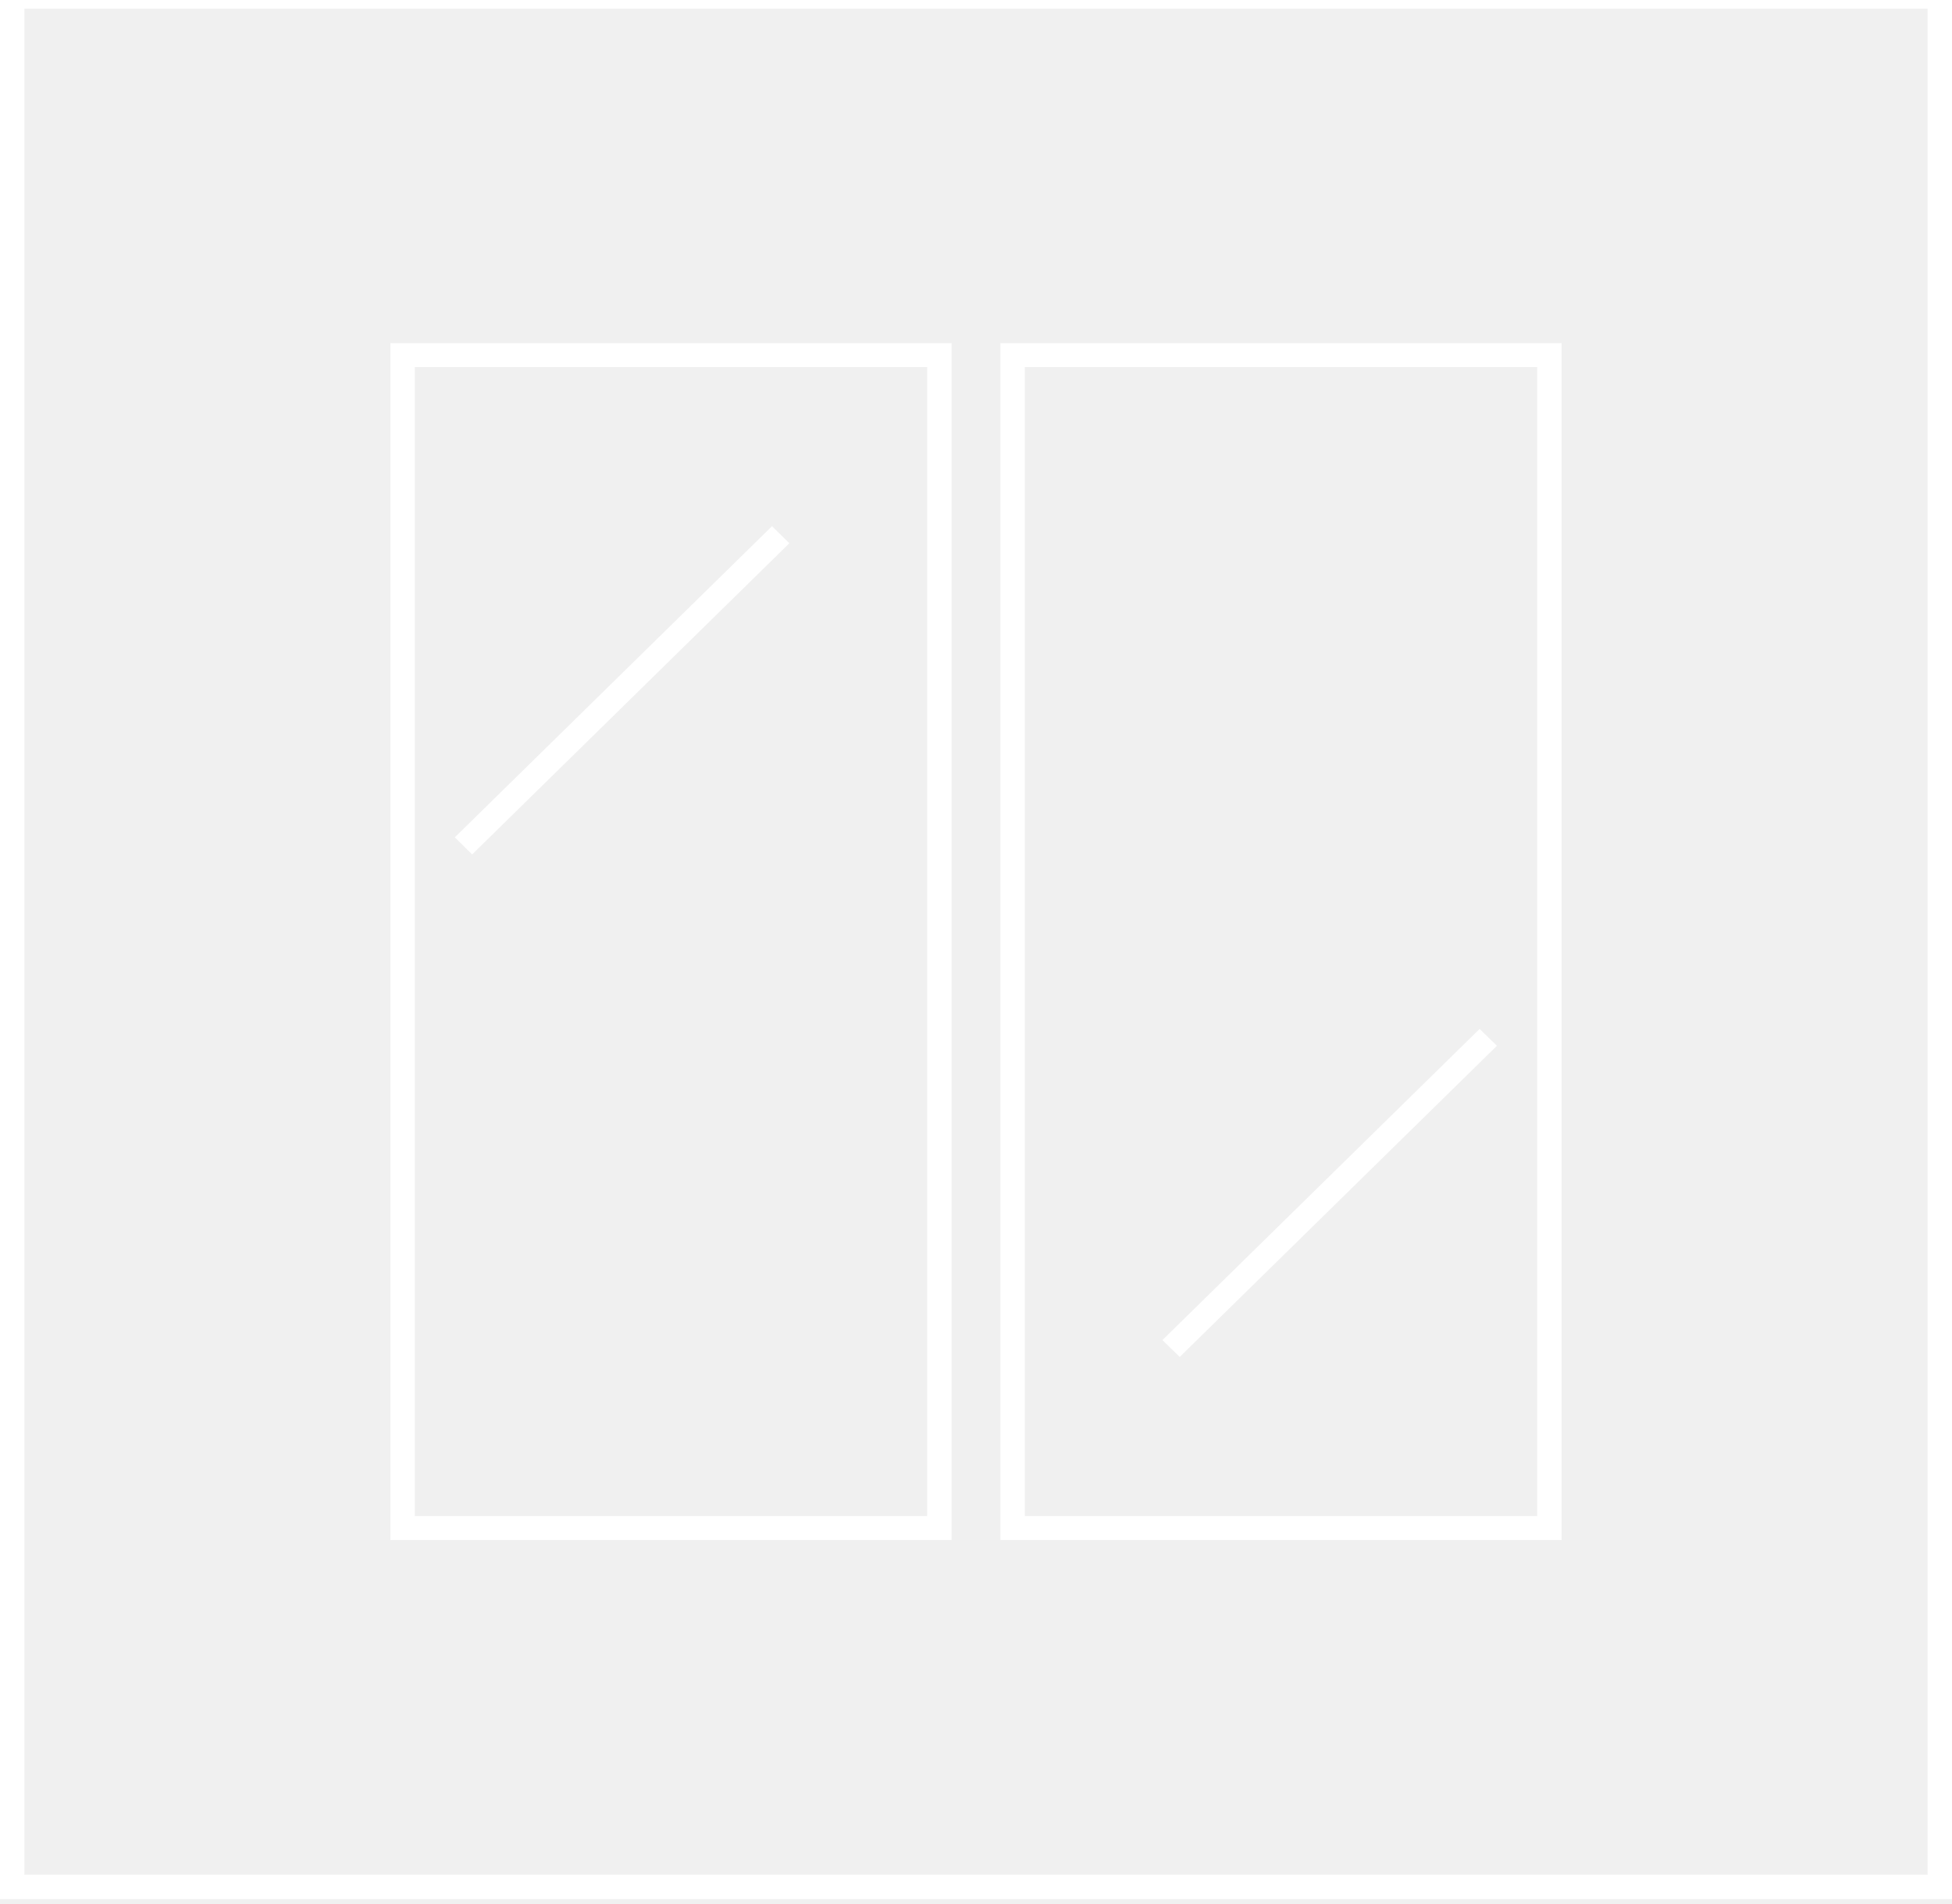
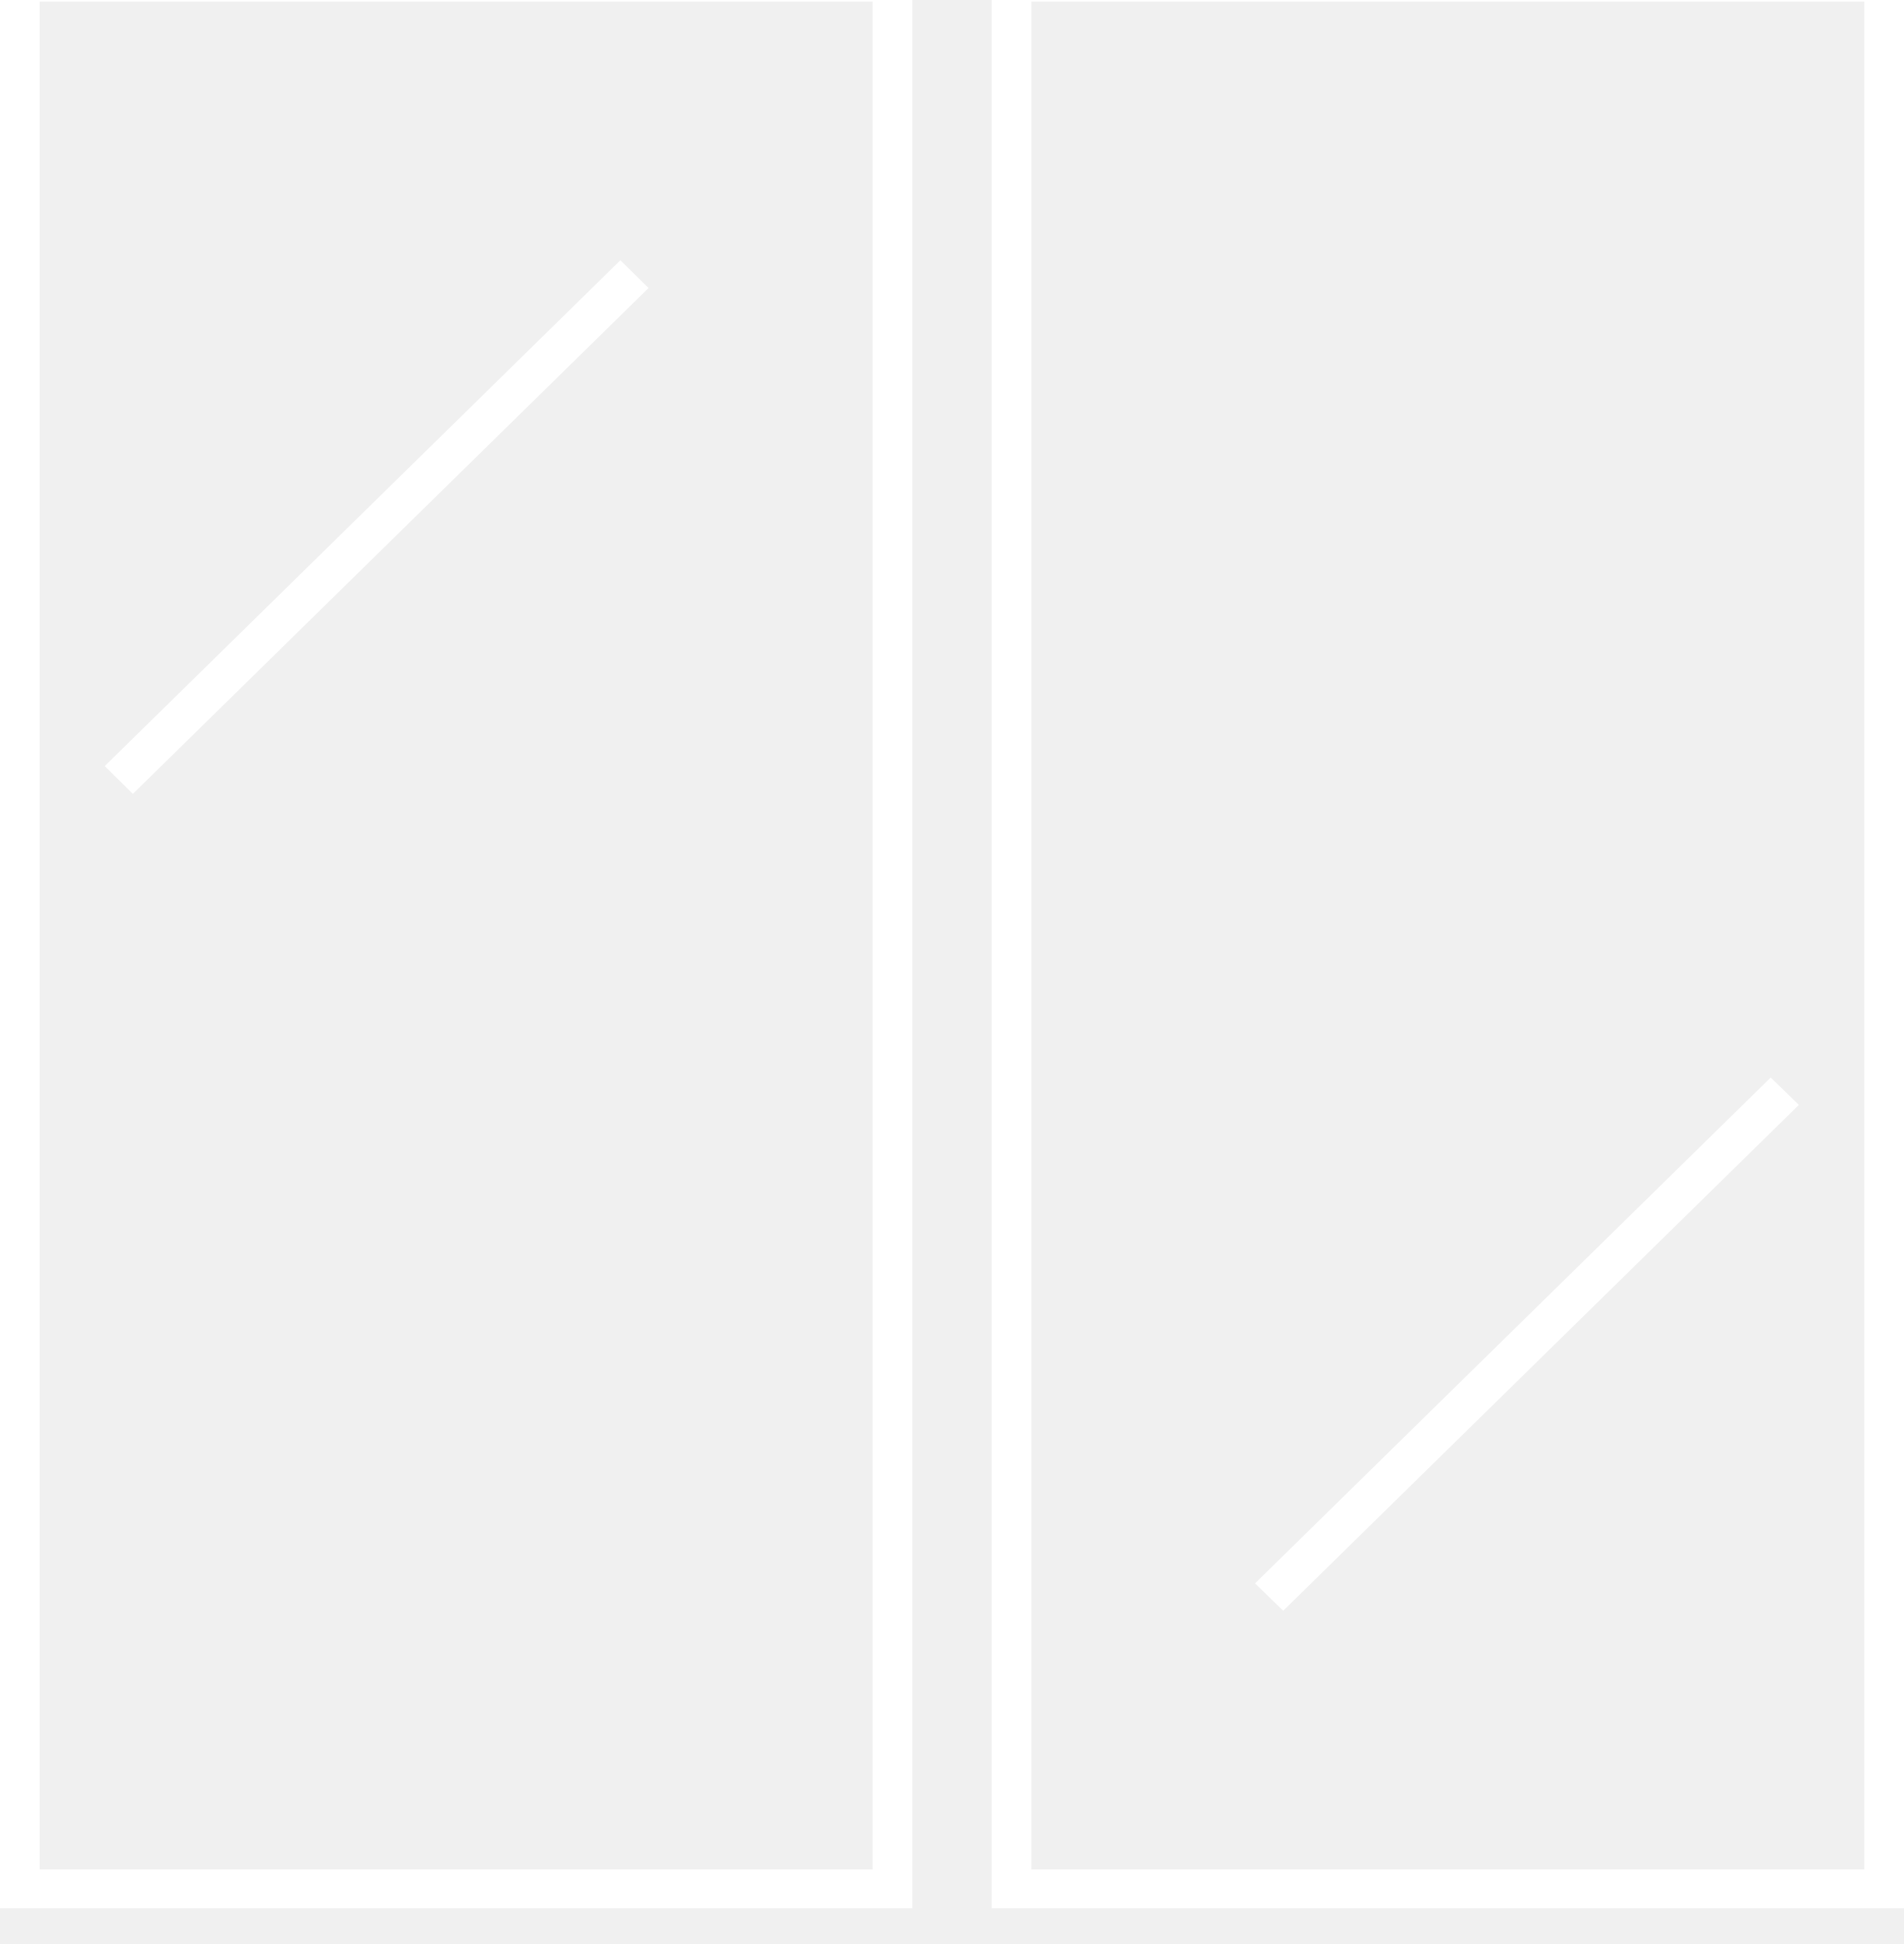
- <svg xmlns="http://www.w3.org/2000/svg" width="80" height="78" viewBox="0 0 80 78" fill="none">
+ <svg xmlns="http://www.w3.org/2000/svg" width="48" height="49" viewBox="0 0 48 49" fill="none">
  <defs />
-   <rect id="Rectangle 69" x="0.5" y="-0.143" width="79" height="77.459" stroke="#FFFFFF" stroke-opacity="1" stroke-width="1" />
-   <path id="Rectangle 80 (Stroke)" d="M63 15.04L42 15.04L42 62.12L63 62.12L63 15.04ZM41 14.06L41 63.1L64 63.1L64 14.06L41 14.06Z" fill="#FFFFFF" fill-opacity="1" fill-rule="evenodd" />
-   <path id="Rectangle 81 (Stroke)" d="M38 15.04L17 15.04L17 62.12L38 62.12L38 15.04ZM16 14.06L16 63.1L39 63.1L39 14.06L16 14.06Z" fill="#FFFFFF" fill-opacity="1" fill-rule="evenodd" />
-   <path id="Line 9 (Stroke)" d="M47.64 54.91L60.64 42.16L61.35 42.85L48.35 55.6L47.64 54.91Z" fill="#FFFFFF" fill-opacity="1" fill-rule="evenodd" />
-   <path id="Line 10 (Stroke)" d="M18.64 34.31L31.64 21.56L32.35 22.26L19.35 35.01L18.64 34.31Z" fill="#FFFFFF" fill-opacity="1" fill-rule="evenodd" />
+   <path id="Rectangle 80 (Stroke)" d="M47 0.04L26 0.04L26 47.12L47 47.12L47 0.04ZM25 -0.94L25 48.1L48 48.1L48 -0.94L25 -0.94Z" fill="#FFFFFF" fill-opacity="1" fill-rule="evenodd" />
+   <path id="Rectangle 81 (Stroke)" d="M22 0.04L1 0.04L1 47.12L22 47.12L22 0.04ZM0 -0.94L0 48.1L23 48.1L23 -0.94L0 -0.94Z" fill="#FFFFFF" fill-opacity="1" fill-rule="evenodd" />
+   <path id="Line 9 (Stroke)" d="M31.64 39.91L44.64 27.16L45.35 27.85L32.35 40.6L31.64 39.91Z" fill="#FFFFFF" fill-opacity="1" fill-rule="evenodd" />
+   <path id="Line 10 (Stroke)" d="M2.64 19.31L15.64 6.56L16.35 7.26L3.35 20.01L2.64 19.31Z" fill="#FFFFFF" fill-opacity="1" fill-rule="evenodd" />
</svg>
